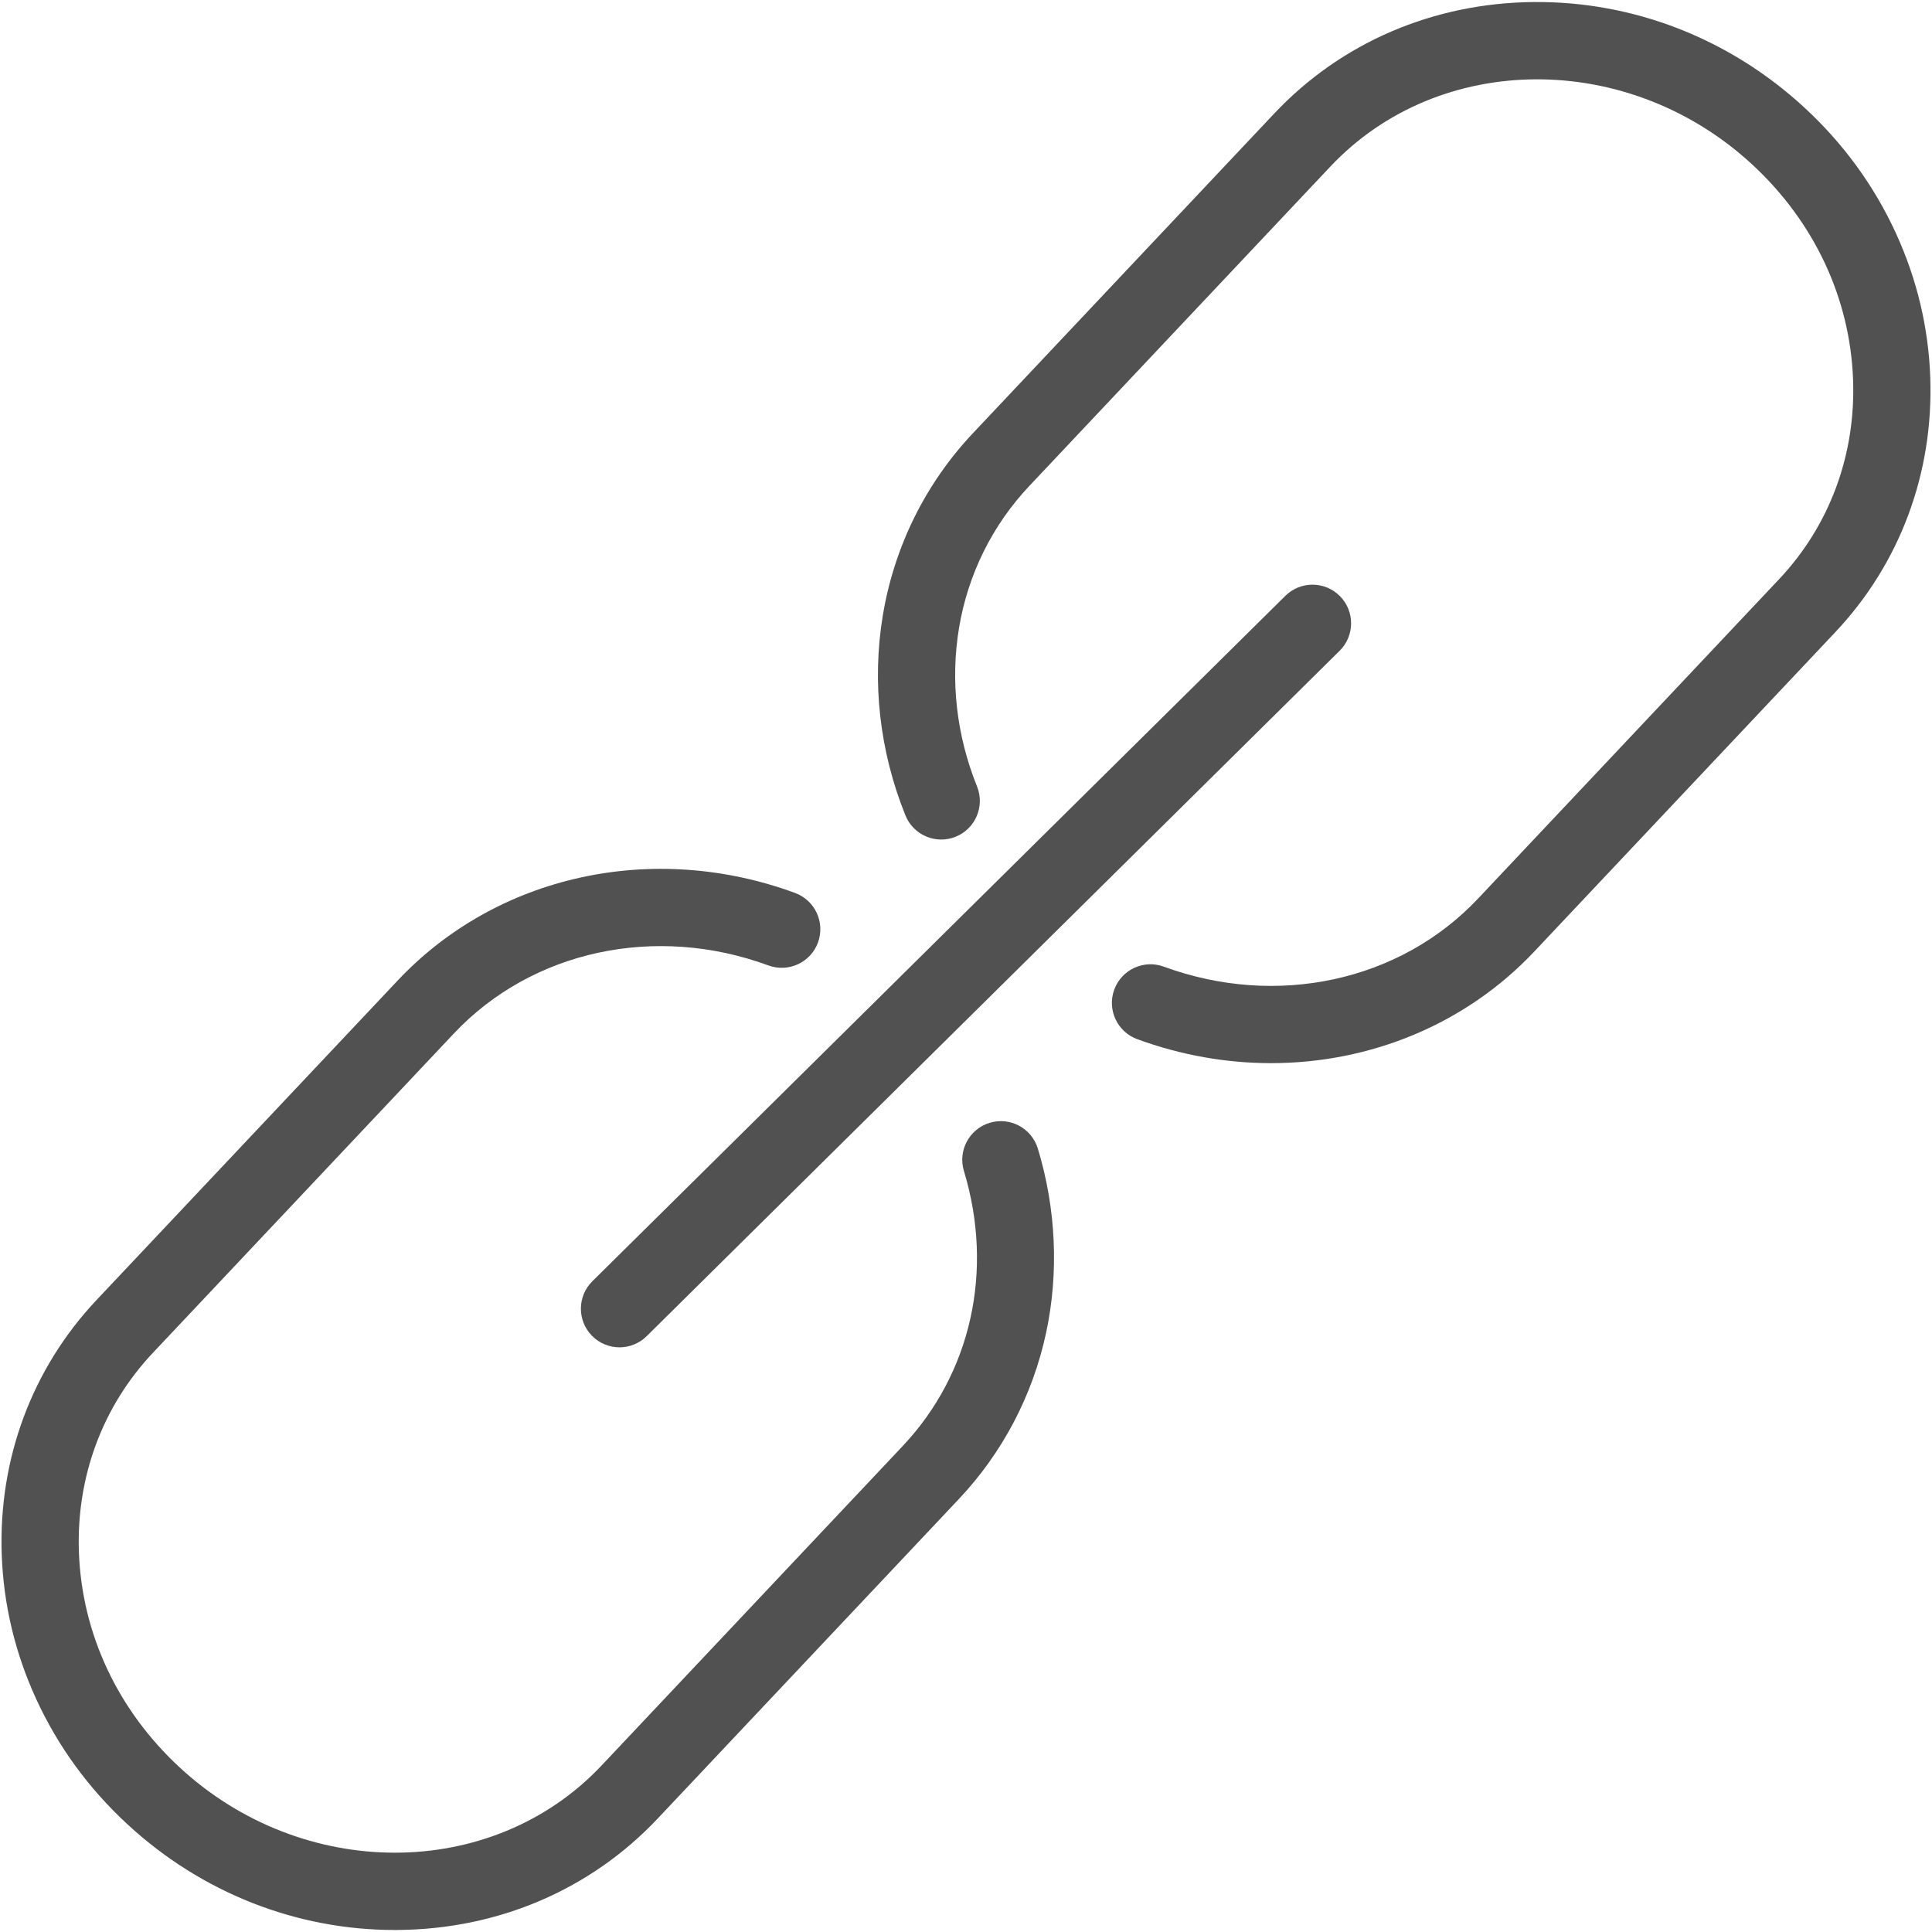
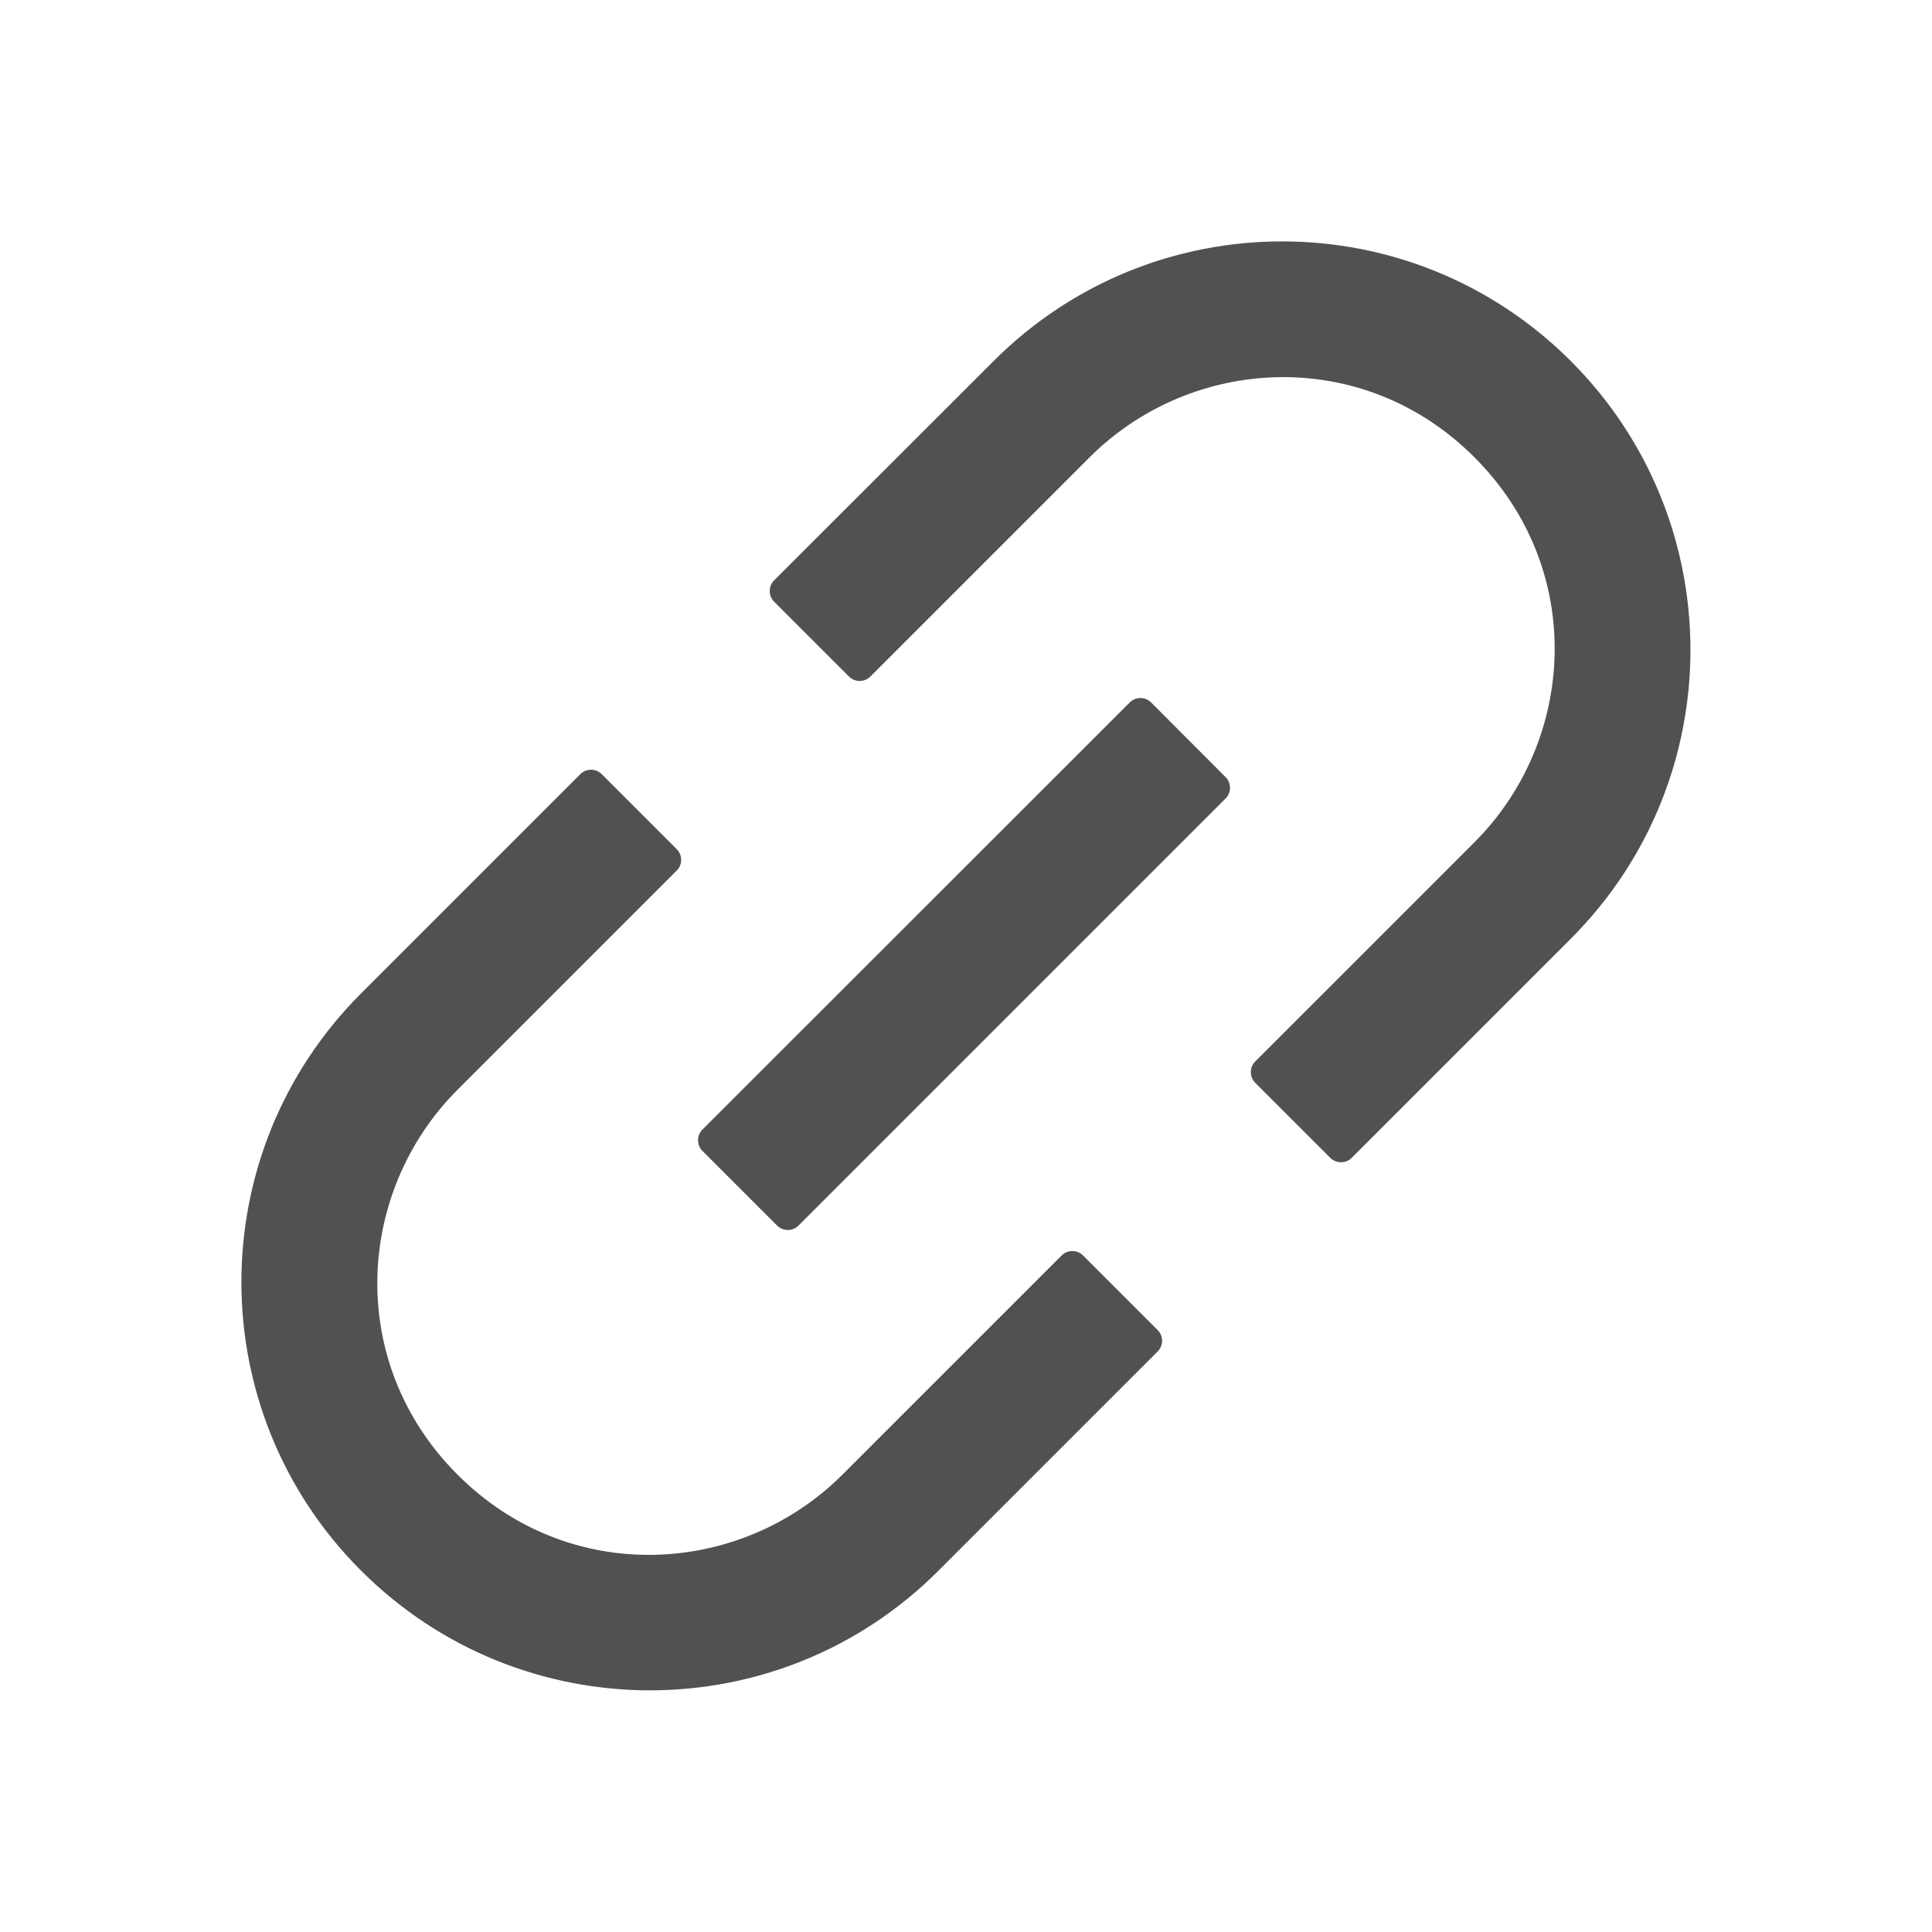
- <svg xmlns="http://www.w3.org/2000/svg" t="1721585164072" class="icon" viewBox="0 0 1024 1024" version="1.1" p-id="1456" width="256" height="256">
-   <path d="M710.04 344.914l-367.295 363.284c-3.991 3.94-9.189 5.915-14.388 5.915-5.28 0-10.55-2.026-14.551-6.078-7.951-8.033-7.879-20.988 0.153-28.939l367.295-363.284c8.033-7.951 20.988-7.879 28.939 0.153C718.145 324.007 718.073 336.962 710.04 344.914z" p-id="1457" fill="#515151" />
-   <path d="M546.084 492.522" p-id="1458" fill="#515151" />
-   <path d="M972.795 335.008l-159.646 169.378c-36.297 38.497-86.868 59.096-139.446 59.106-23.618 0-47.645-4.165-70.966-12.72-10.612-3.899-16.045-15.657-12.157-26.268 3.899-10.612 15.657-16.056 26.268-12.157 59.812 21.96 125.171 7.818 166.512-36.041l159.646-169.378c26.647-28.264 40.564-65.717 39.172-105.441-1.525-43.317-20.558-83.952-53.601-114.426-65.584-60.477-165.796-59.945-223.408 1.167l-159.646 169.378c-19.637 20.835-32.51 46.878-37.238 75.326-4.625 27.885-1.32 56.906 9.568 83.932 4.216 10.479-0.86 22.4-11.338 26.626-10.489 4.226-22.41-0.849-26.637-11.338-13.682-33.984-17.826-70.618-11.973-105.922 6.058-36.491 22.595-69.933 47.84-96.702l159.646-169.378c35.468-37.637 84.341-58.615 137.594-59.075 52.884-0.44 103.753 19.392 143.334 55.893 20.701 19.085 37.033 41.505 48.556 66.638 11.154 24.344 17.284 50.07 18.205 76.441C1024.861 250.79 1007.004 298.721 972.795 335.008z" p-id="1459" fill="#515151" />
-   <path d="M554.457 706.407c-7.081 33.063-23.055 63.527-46.202 88.076l-159.646 169.367c-35.468 37.637-84.341 58.615-137.594 59.075-0.594 0.01-1.197 0.01-1.791 0.01-52.209 0-102.412-19.811-141.544-55.903-20.701-19.085-37.033-41.505-48.556-66.627-11.154-24.355-17.284-50.07-18.205-76.451-1.781-50.736 16.076-98.667 50.285-134.964l159.646-169.367c52.639-55.852 135.291-74.036 210.555-46.335 10.601 3.909 16.035 15.667 12.136 26.279-3.909 10.601-15.667 16.035-26.279 12.136-59.843-22.022-125.253-7.9-166.625 35.99l-159.646 169.378c-26.647 28.274-40.564 65.727-39.172 105.452 1.525 43.317 20.558 83.952 53.601 114.426 32.562 30.024 73.668 45.005 113.843 45.015 40.758 0 80.555-15.411 109.565-46.192l159.646-169.367c36.307-38.517 48.423-93.008 32.429-145.76-3.285-10.816 2.824-22.247 13.641-25.531 10.827-3.275 22.247 2.835 25.531 13.651C559.768 640.731 561.282 674.49 554.457 706.407z" p-id="1460" fill="#515151" />
+ <svg xmlns="http://www.w3.org/2000/svg" t="1721707723149" class="icon" viewBox="0 0 1024 1024" version="1.1" p-id="4253" width="256" height="256">
+   <path d="M574 665.4c-3.1-3.1-8.2-3.1-11.3 0L446.5 781.6c-53.8 53.8-144.6 59.5-204 0-59.5-59.5-53.8-150.2 0-204l116.2-116.2c3.1-3.1 3.1-8.2 0-11.3l-39.8-39.8c-3.1-3.1-8.2-3.1-11.3 0L191.4 526.5c-84.6 84.6-84.6 221.5 0 306s221.5 84.6 306 0l116.2-116.2c3.1-3.1 3.1-8.2 0-11.3L574 665.4zM832.6 191.4c-84.6-84.6-221.5-84.6-306 0L410.3 307.6c-3.1 3.1-3.1 8.2 0 11.3l39.7 39.7c3.1 3.1 8.2 3.1 11.3 0l116.2-116.2c53.8-53.8 144.6-59.5 204 0 59.5 59.5 53.8 150.2 0 204L665.3 562.6c-3.1 3.1-3.1 8.2 0 11.3l39.8 39.8c3.1 3.1 8.2 3.1 11.3 0l116.2-116.2c84.5-84.6 84.5-221.5 0-306.1z" p-id="4254" fill="#515151" />
+   <path d="M610.1 372.3c-3.1-3.1-8.2-3.1-11.3 0L372.3 598.7c-3.1 3.1-3.1 8.2 0 11.3l39.6 39.6c3.1 3.1 8.2 3.1 11.3 0l226.4-226.4c3.1-3.1 3.1-8.2 0-11.3l-39.5-39.6z" p-id="4255" fill="#515151" />
</svg>
